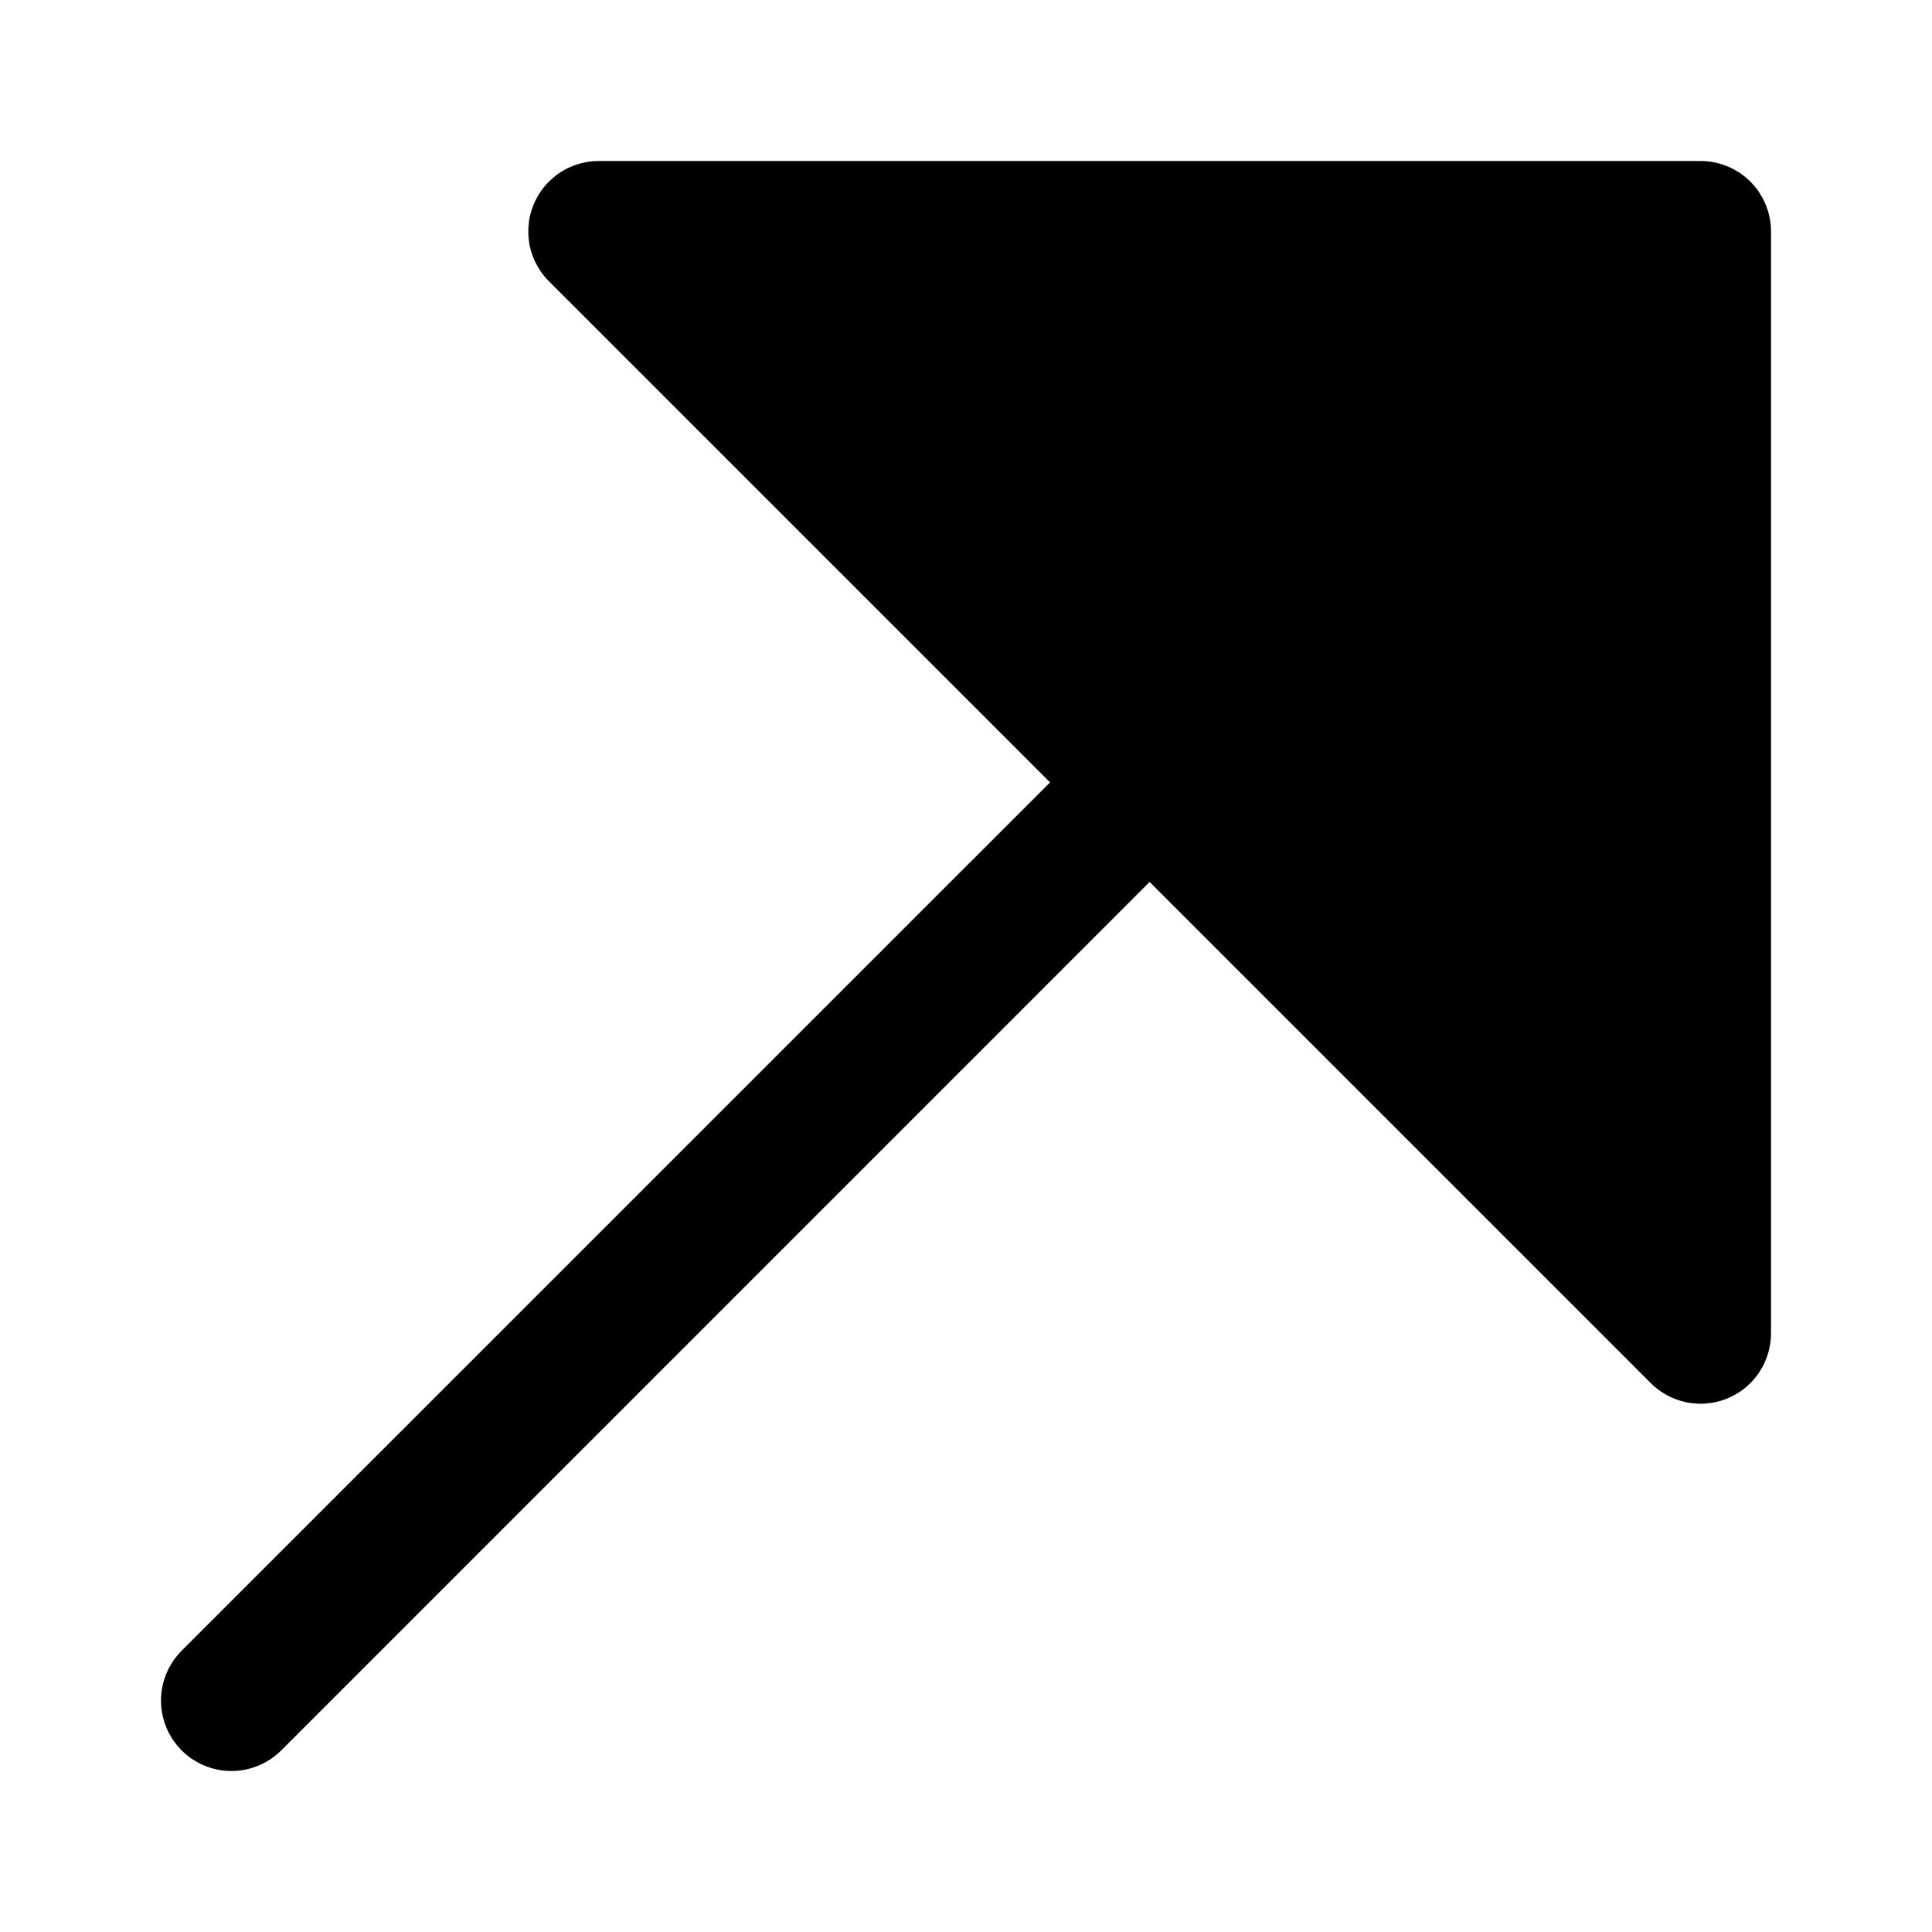
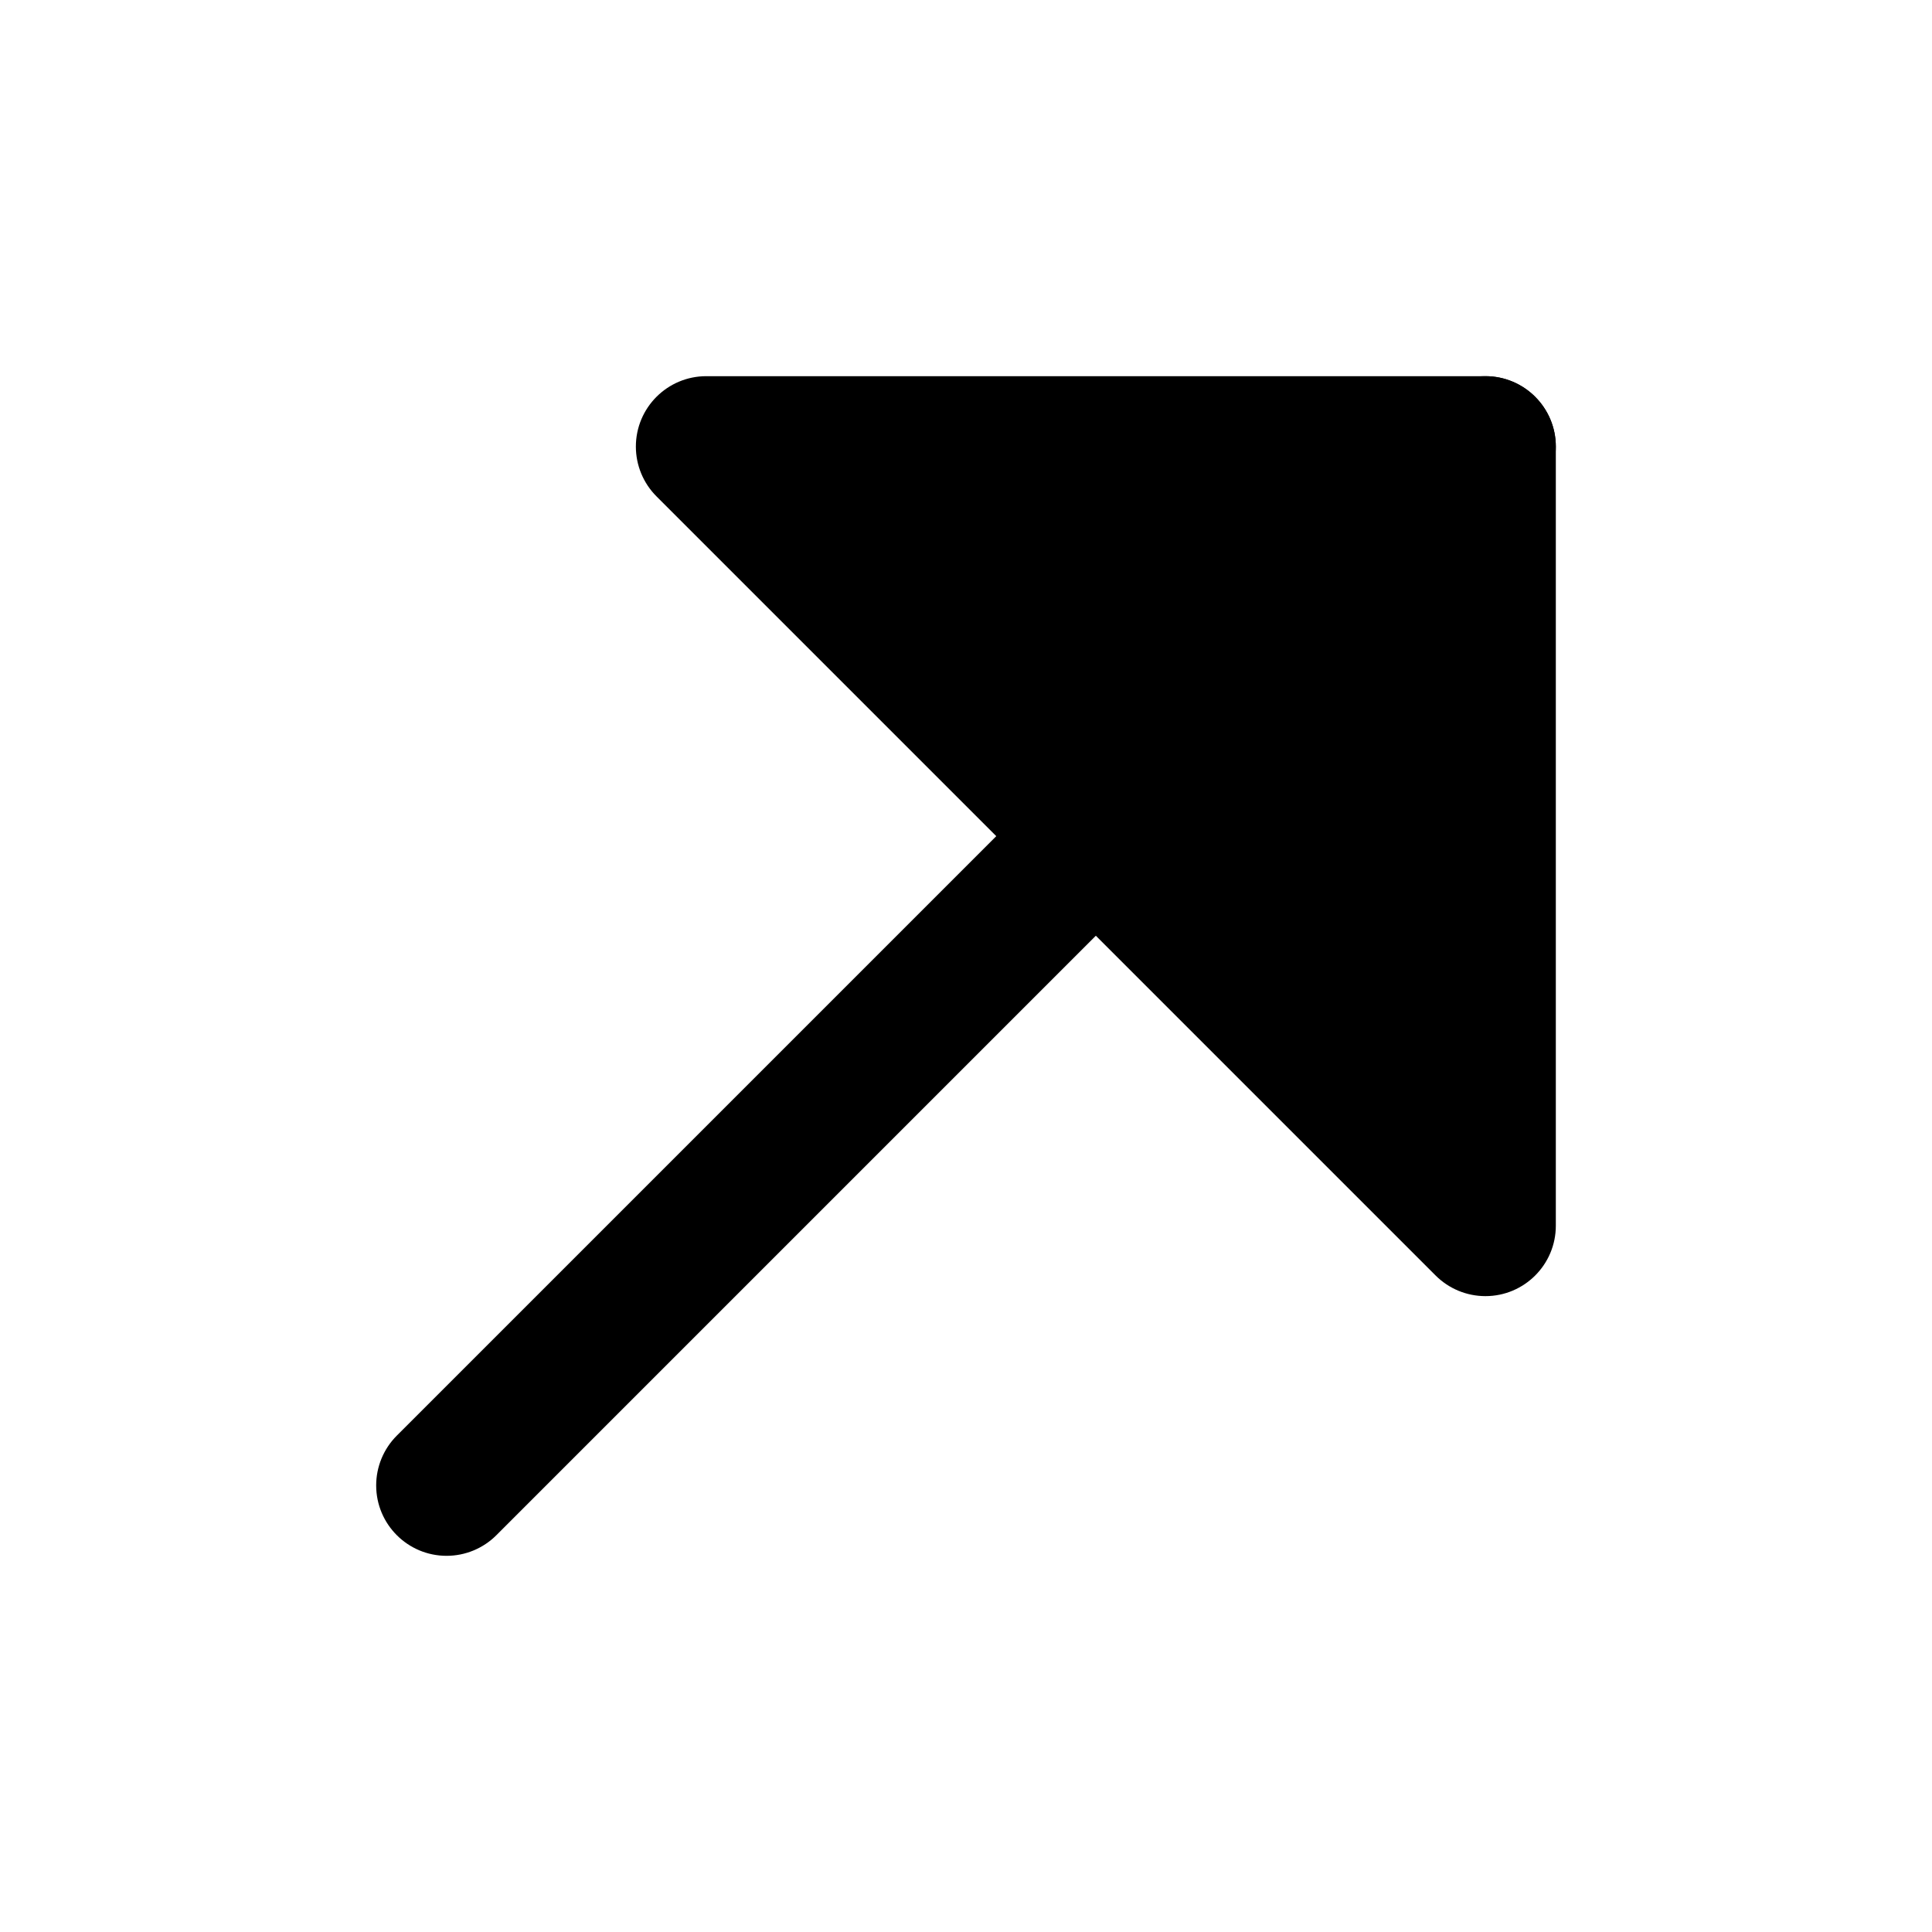
<svg xmlns="http://www.w3.org/2000/svg" viewBox="0 0 24 24" fill="currentColor" stroke="none" fill-rule="evenodd">
  <g data-part="body">
-     <path d="M2.256 20.506 13.044 9.719 6.819 3.494Q6.788 3.463 6.761 3.43Q6.734 3.397 6.71 3.361Q6.686 3.325 6.666 3.287Q6.646 3.25 6.629 3.21Q6.613 3.17 6.6 3.129Q6.588 3.088 6.579 3.046Q6.571 3.004 6.567 2.961Q6.563 2.918 6.563 2.875Q6.563 2.832 6.567 2.789Q6.571 2.746 6.579 2.704Q6.588 2.662 6.6 2.621Q6.613 2.58 6.629 2.54Q6.646 2.5 6.666 2.463Q6.686 2.425 6.71 2.389Q6.734 2.353 6.761 2.32Q6.788 2.287 6.819 2.256Q6.834 2.241 6.85 2.227Q6.866 2.212 6.882 2.199Q6.899 2.185 6.916 2.172Q6.934 2.159 6.951 2.147Q6.969 2.136 6.988 2.124Q7.006 2.113 7.025 2.103Q7.044 2.093 7.063 2.084Q7.083 2.075 7.103 2.067Q7.122 2.058 7.143 2.051Q7.163 2.044 7.184 2.038Q7.204 2.031 7.225 2.026Q7.246 2.021 7.267 2.017Q7.288 2.013 7.309 2.009Q7.33 2.006 7.352 2.004Q7.373 2.002 7.395 2.001Q7.416 2 7.438 2H21.125Q21.168 2 21.211 2.004Q21.254 2.008 21.296 2.017Q21.338 2.025 21.379 2.038Q21.42 2.05 21.46 2.067Q21.5 2.083 21.537 2.103Q21.575 2.124 21.611 2.147Q21.647 2.171 21.68 2.199Q21.713 2.226 21.744 2.256Q21.774 2.287 21.801 2.32Q21.829 2.353 21.853 2.389Q21.876 2.425 21.897 2.463Q21.917 2.5 21.933 2.54Q21.95 2.58 21.962 2.621Q21.975 2.662 21.983 2.704Q21.992 2.746 21.996 2.789Q22 2.832 22 2.875V16.563Q22 16.605 21.996 16.648Q21.992 16.691 21.983 16.733Q21.975 16.775 21.962 16.817Q21.95 16.858 21.933 16.897Q21.917 16.937 21.897 16.975Q21.876 17.013 21.853 17.049Q21.829 17.084 21.801 17.118Q21.774 17.151 21.744 17.181Q21.713 17.212 21.68 17.239Q21.647 17.266 21.611 17.29Q21.575 17.314 21.537 17.334Q21.5 17.354 21.46 17.371Q21.42 17.387 21.379 17.4Q21.338 17.412 21.296 17.421Q21.254 17.429 21.211 17.433Q21.168 17.438 21.125 17.438Q21.104 17.438 21.082 17.436Q21.061 17.435 21.039 17.433Q21.018 17.431 20.997 17.428Q20.975 17.425 20.954 17.421Q20.933 17.416 20.912 17.411Q20.892 17.406 20.871 17.4Q20.85 17.394 20.83 17.386Q20.81 17.379 20.79 17.371Q20.77 17.363 20.751 17.353Q20.731 17.344 20.713 17.334Q20.694 17.324 20.675 17.313Q20.657 17.302 20.639 17.29Q20.621 17.278 20.604 17.265Q20.587 17.253 20.57 17.239Q20.553 17.225 20.537 17.211Q20.521 17.196 20.506 17.181L14.281 10.956L3.494 21.744Q3.463 21.774 3.43 21.801Q3.397 21.829 3.361 21.853Q3.325 21.876 3.287 21.897Q3.25 21.917 3.21 21.933Q3.17 21.95 3.129 21.962Q3.088 21.975 3.046 21.983Q3.004 21.992 2.961 21.996Q2.918 22 2.875 22Q2.832 22 2.789 21.996Q2.746 21.992 2.704 21.983Q2.662 21.975 2.621 21.962Q2.58 21.95 2.54 21.933Q2.5 21.917 2.463 21.897Q2.425 21.876 2.389 21.853Q2.353 21.829 2.32 21.801Q2.287 21.774 2.256 21.744Q2.226 21.713 2.199 21.68Q2.171 21.647 2.147 21.611Q2.124 21.575 2.103 21.537Q2.083 21.5 2.067 21.46Q2.05 21.42 2.038 21.379Q2.025 21.338 2.017 21.296Q2.008 21.254 2.004 21.211Q2 21.168 2 21.125Q2 21.082 2.004 21.039Q2.008 20.996 2.017 20.954Q2.025 20.912 2.038 20.871Q2.05 20.83 2.067 20.79Q2.083 20.75 2.103 20.713Q2.124 20.675 2.147 20.639Q2.171 20.603 2.199 20.57Q2.226 20.537 2.256 20.506Z" />
+     <path d="M4.929 17.834 L17.834 4.929 A.875 .875 0 0 1 18.452 4.673 A.875 .875 0 0 1 19.327 5.548 A.875 .875 0 0 1 19.071 6.166 L6.166 19.071 A.875 .875 0 0 1 5.548 19.327 A.875 .875 0 0 1 4.673 18.452 A.875 .875 0 0 1 4.929 17.834 Z" />
+     <path d="M8.155 6.166 A.875 .875 0 0 1 7.899 5.548 A.875 .875 0 0 1 8.774 4.673 L18.452 4.673 A.875 .875 0 0 1 19.327 5.548 L19.327 15.226 A.875 .875 0 0 1 18.452 16.101 A.875 .875 0 0 1 17.834 15.845 L8.155 6.166 Z" />
  </g>
</svg>
